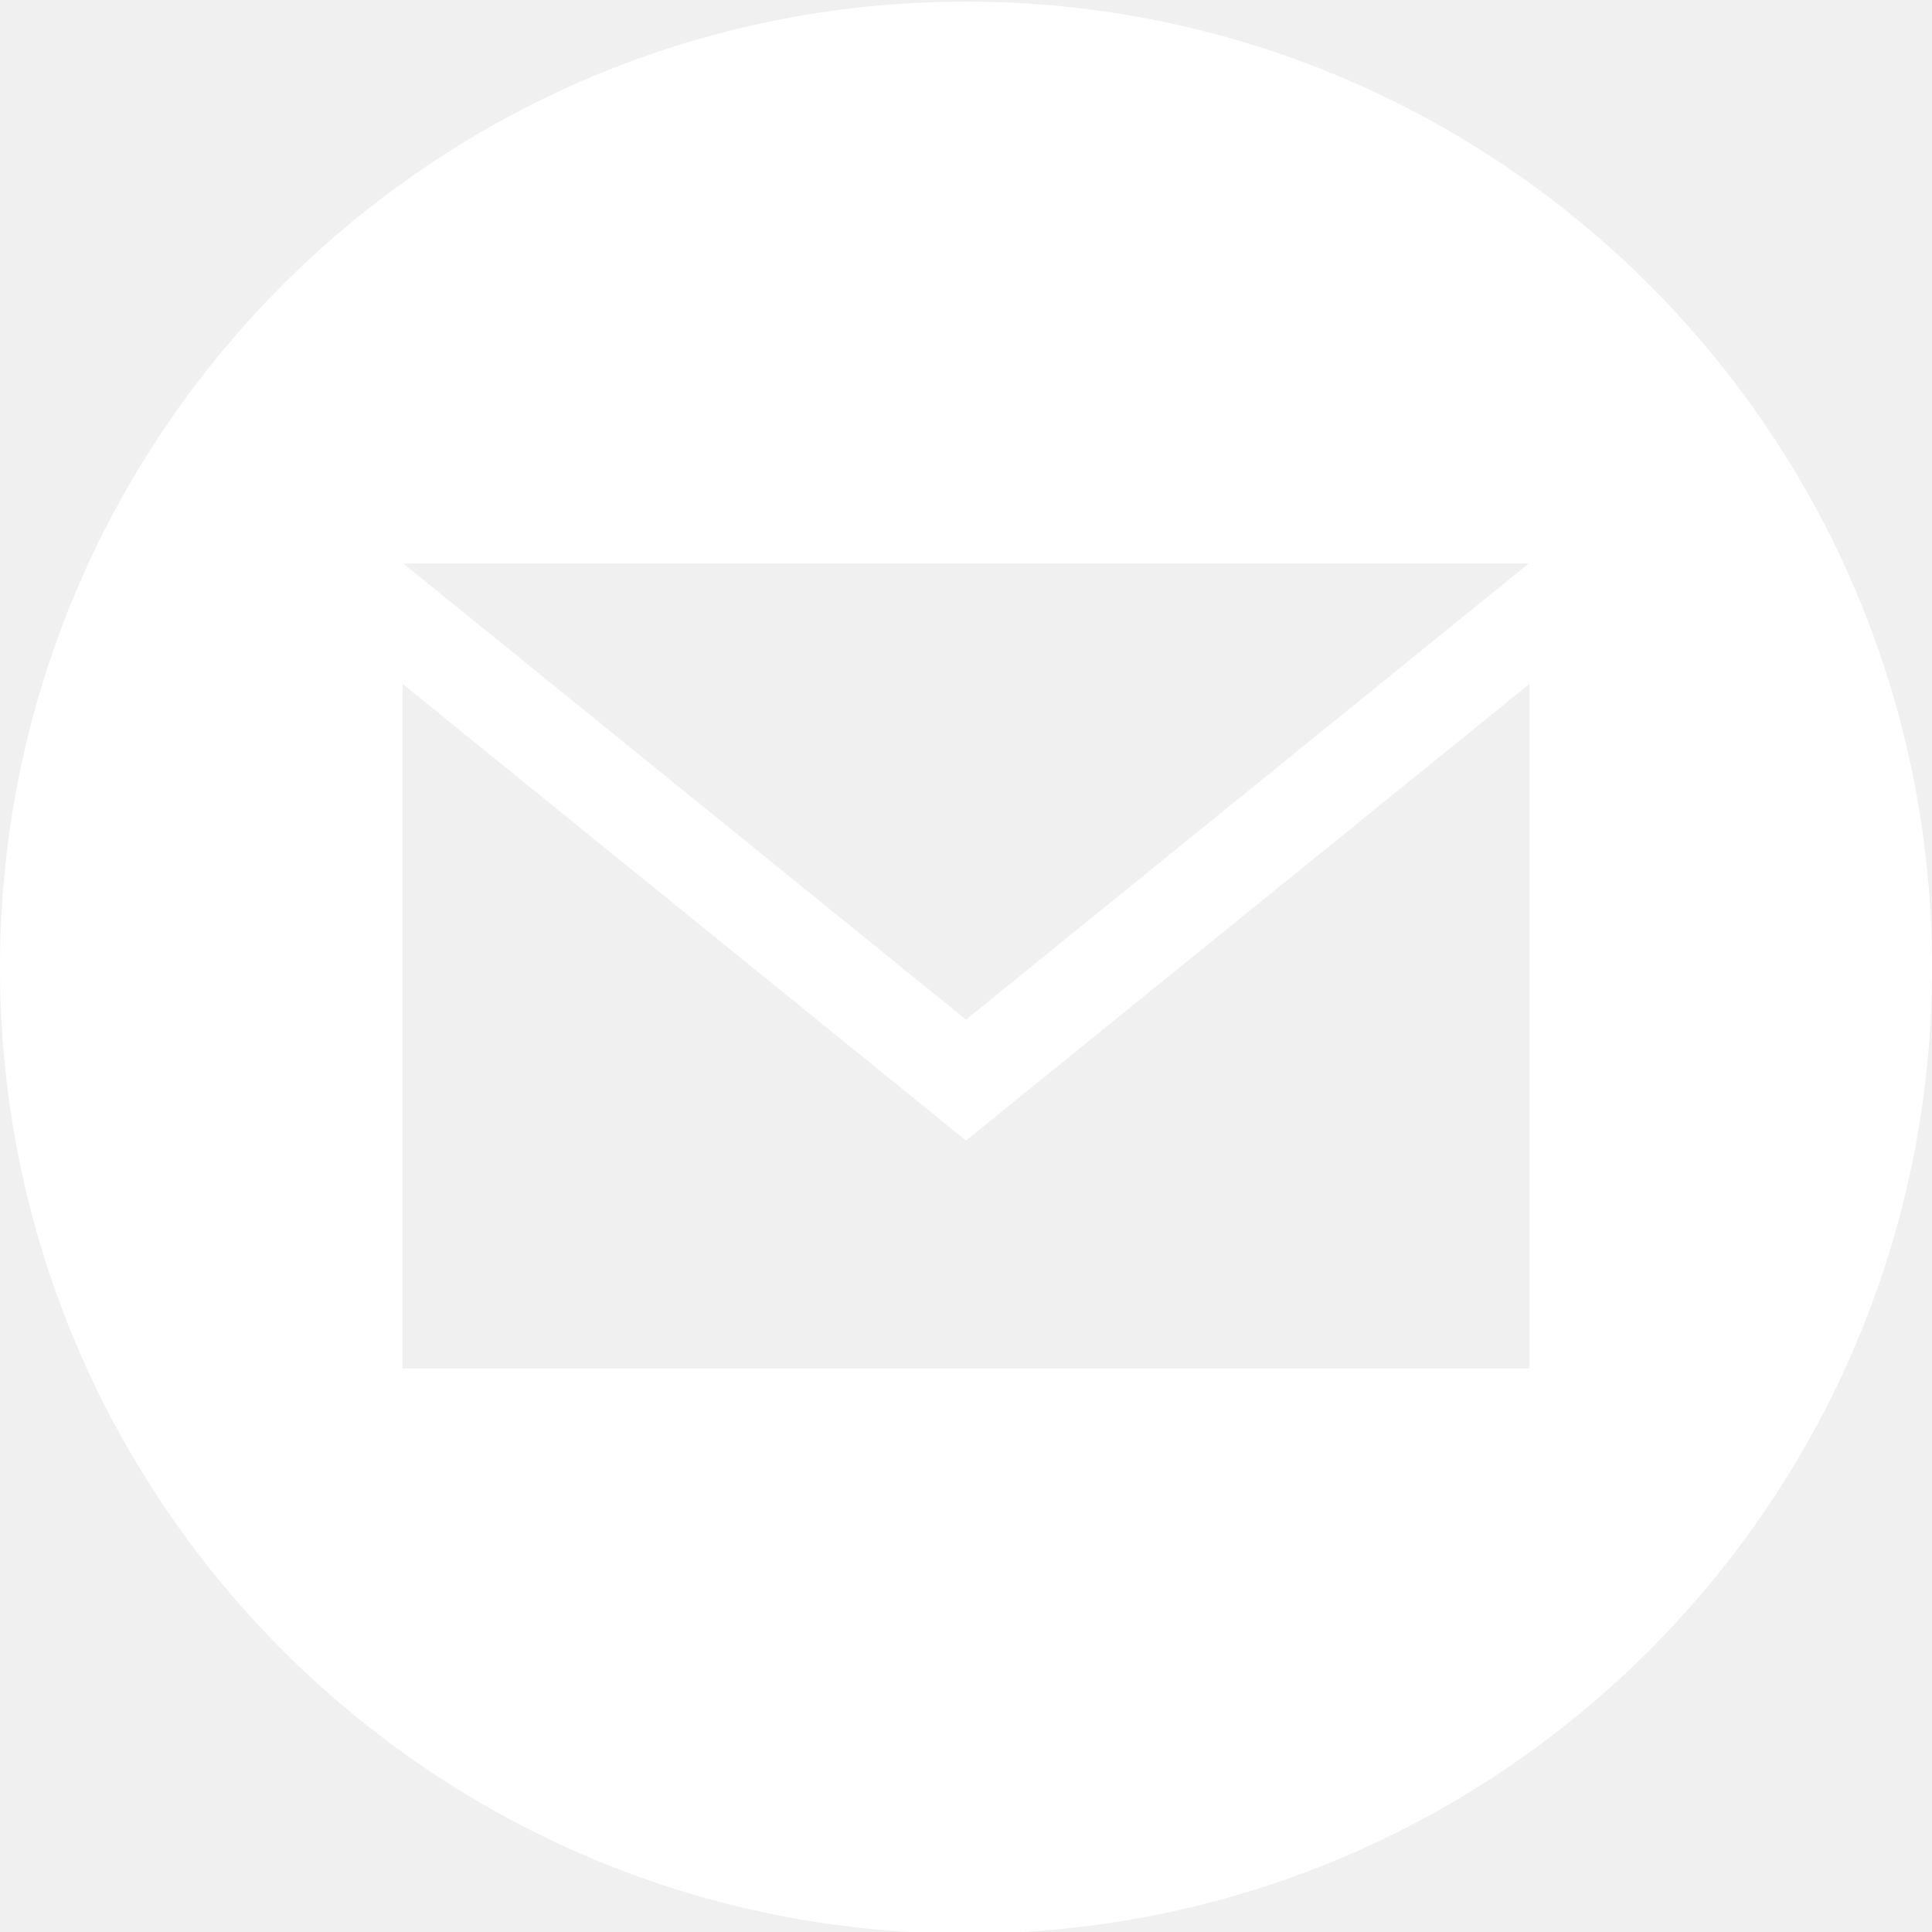
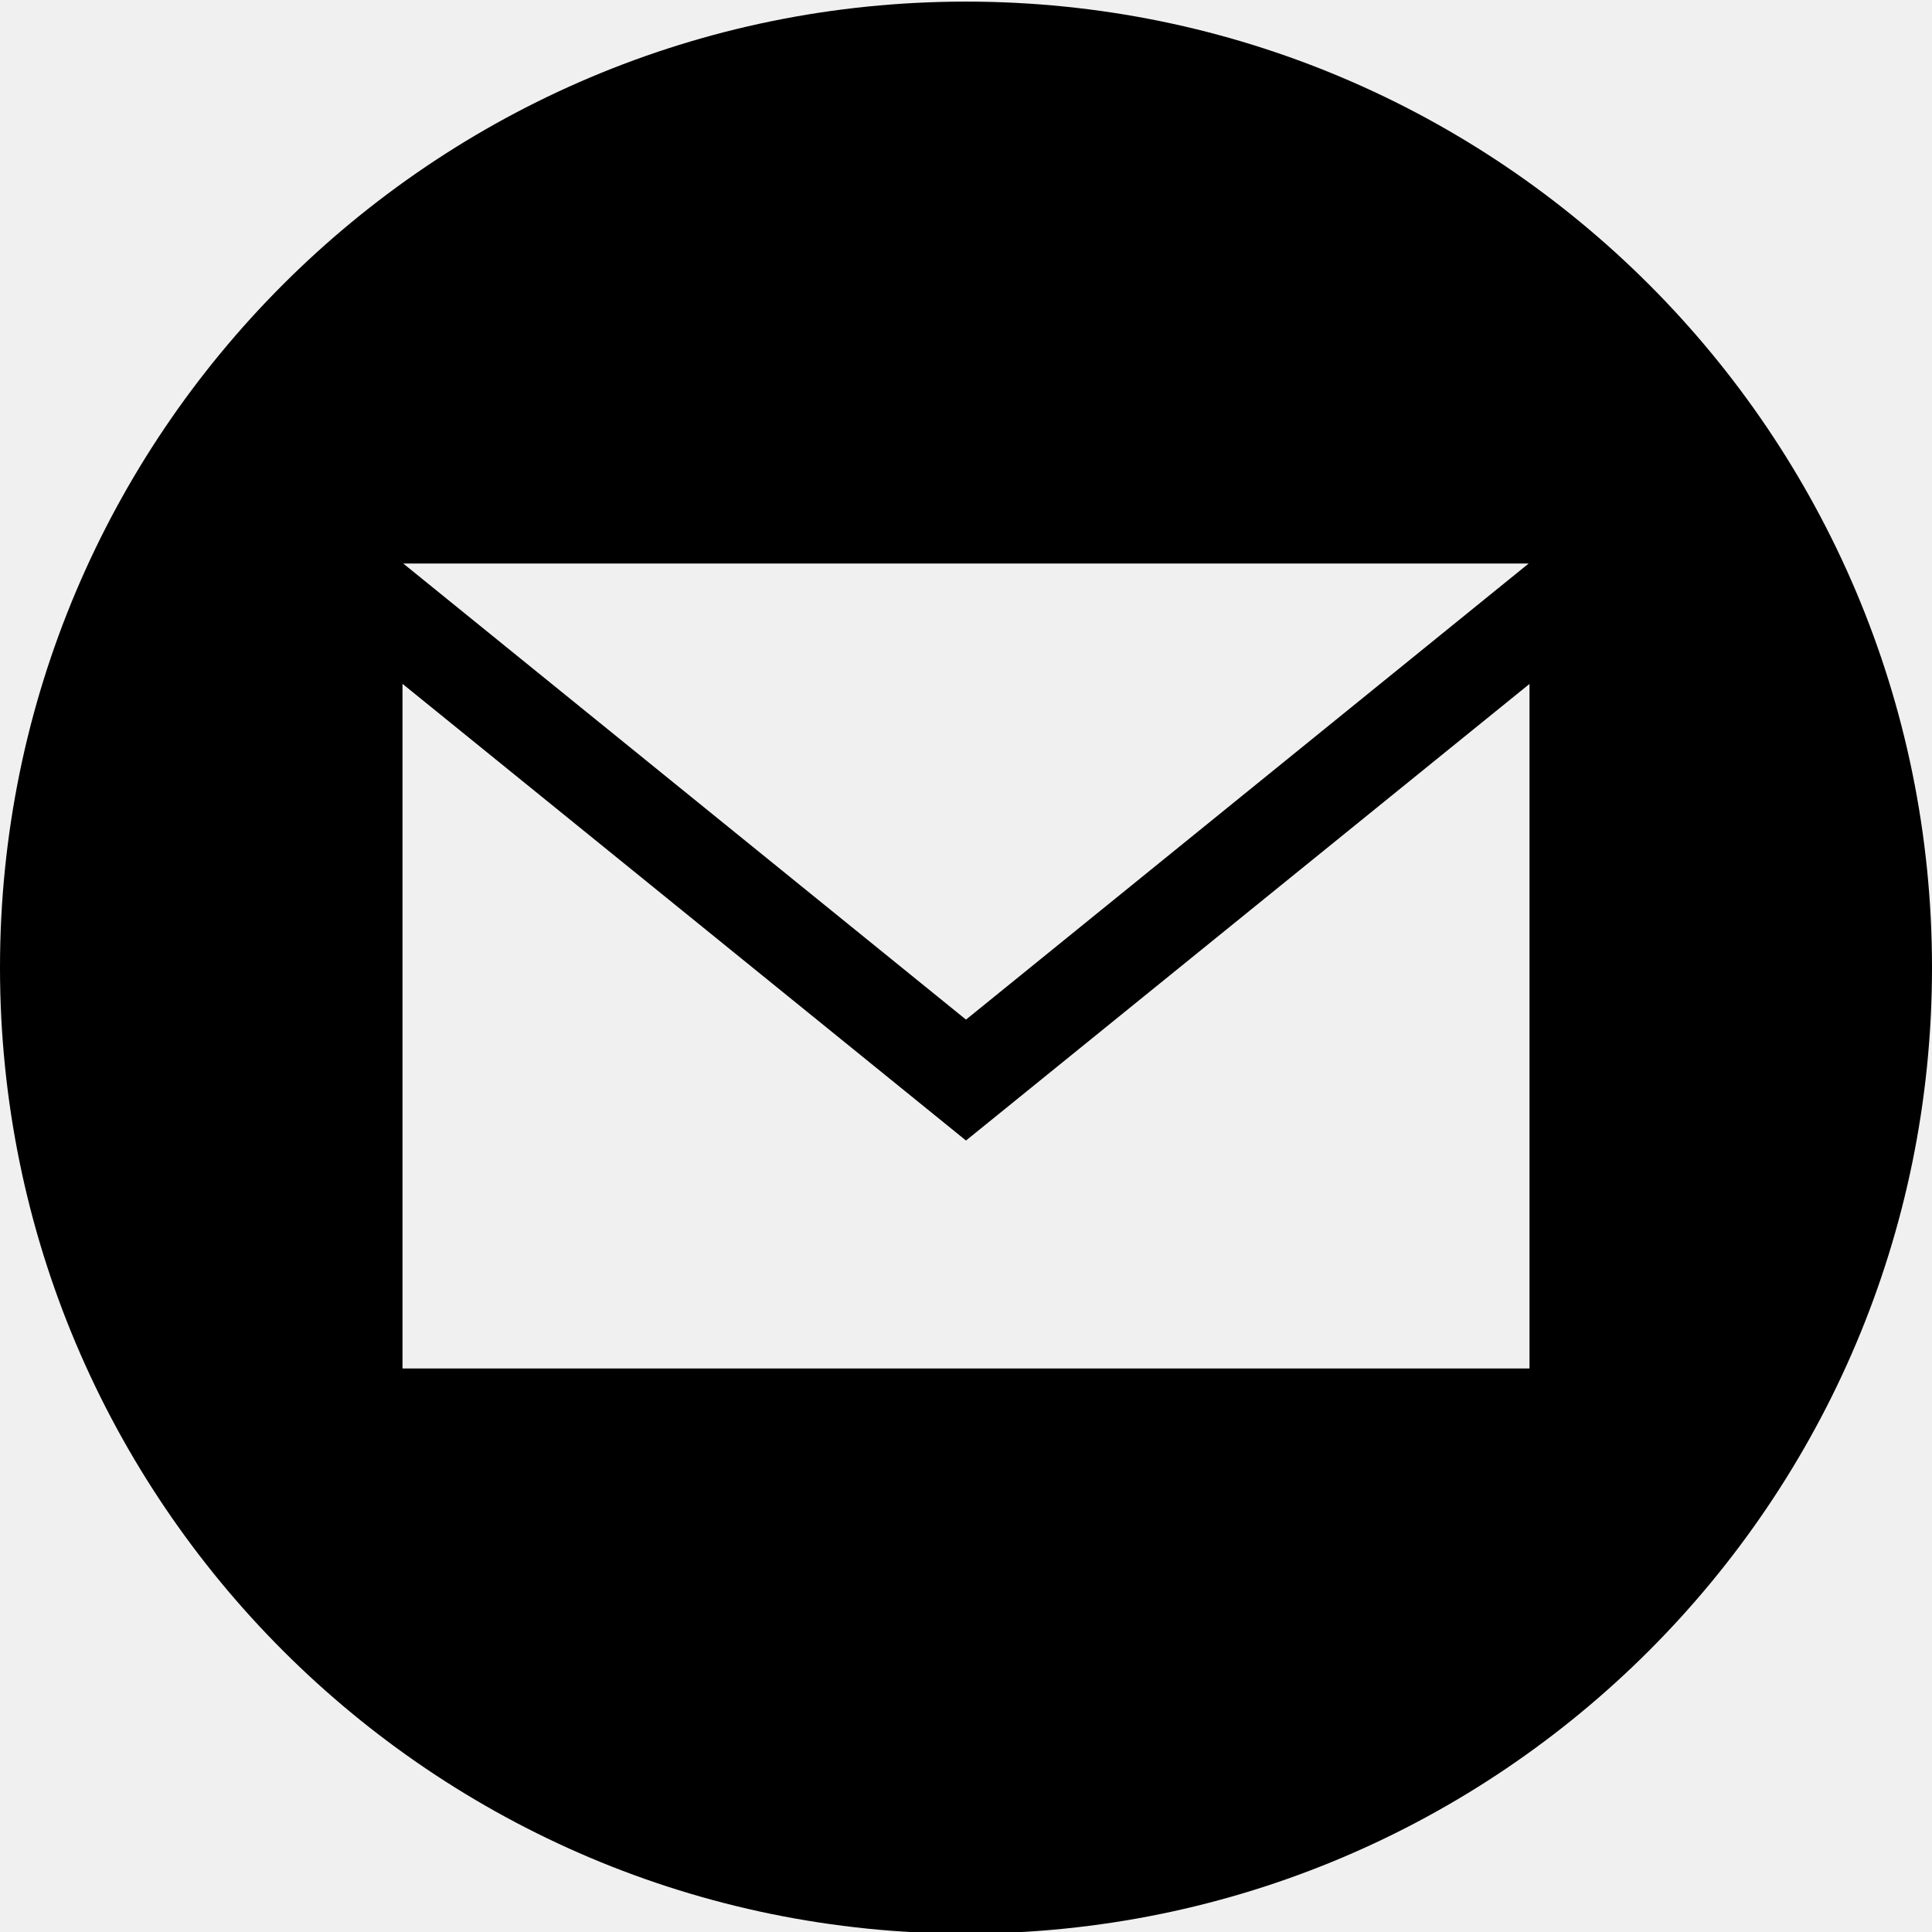
<svg xmlns="http://www.w3.org/2000/svg" width="24" height="24" viewBox="0 0 24 24">
-   <path fill="white" d="M12 .02c-6.627 0-12 5.373-12 12s5.373 12 12 12 12-5.373 12-12-5.373-12-12-12zm6.99 6.98l-6.99 5.666-6.991-5.666h13.981zm.01 10h-14v-8.505l7 5.673 7-5.672v8.504z" />
+   <path d="M12 .02c-6.627 0-12 5.373-12 12s5.373 12 12 12 12-5.373 12-12-5.373-12-12-12zm6.99 6.98l-6.99 5.666-6.991-5.666h13.981zm.01 10h-14v-8.505l7 5.673 7-5.672v8.504z" />
</svg>
